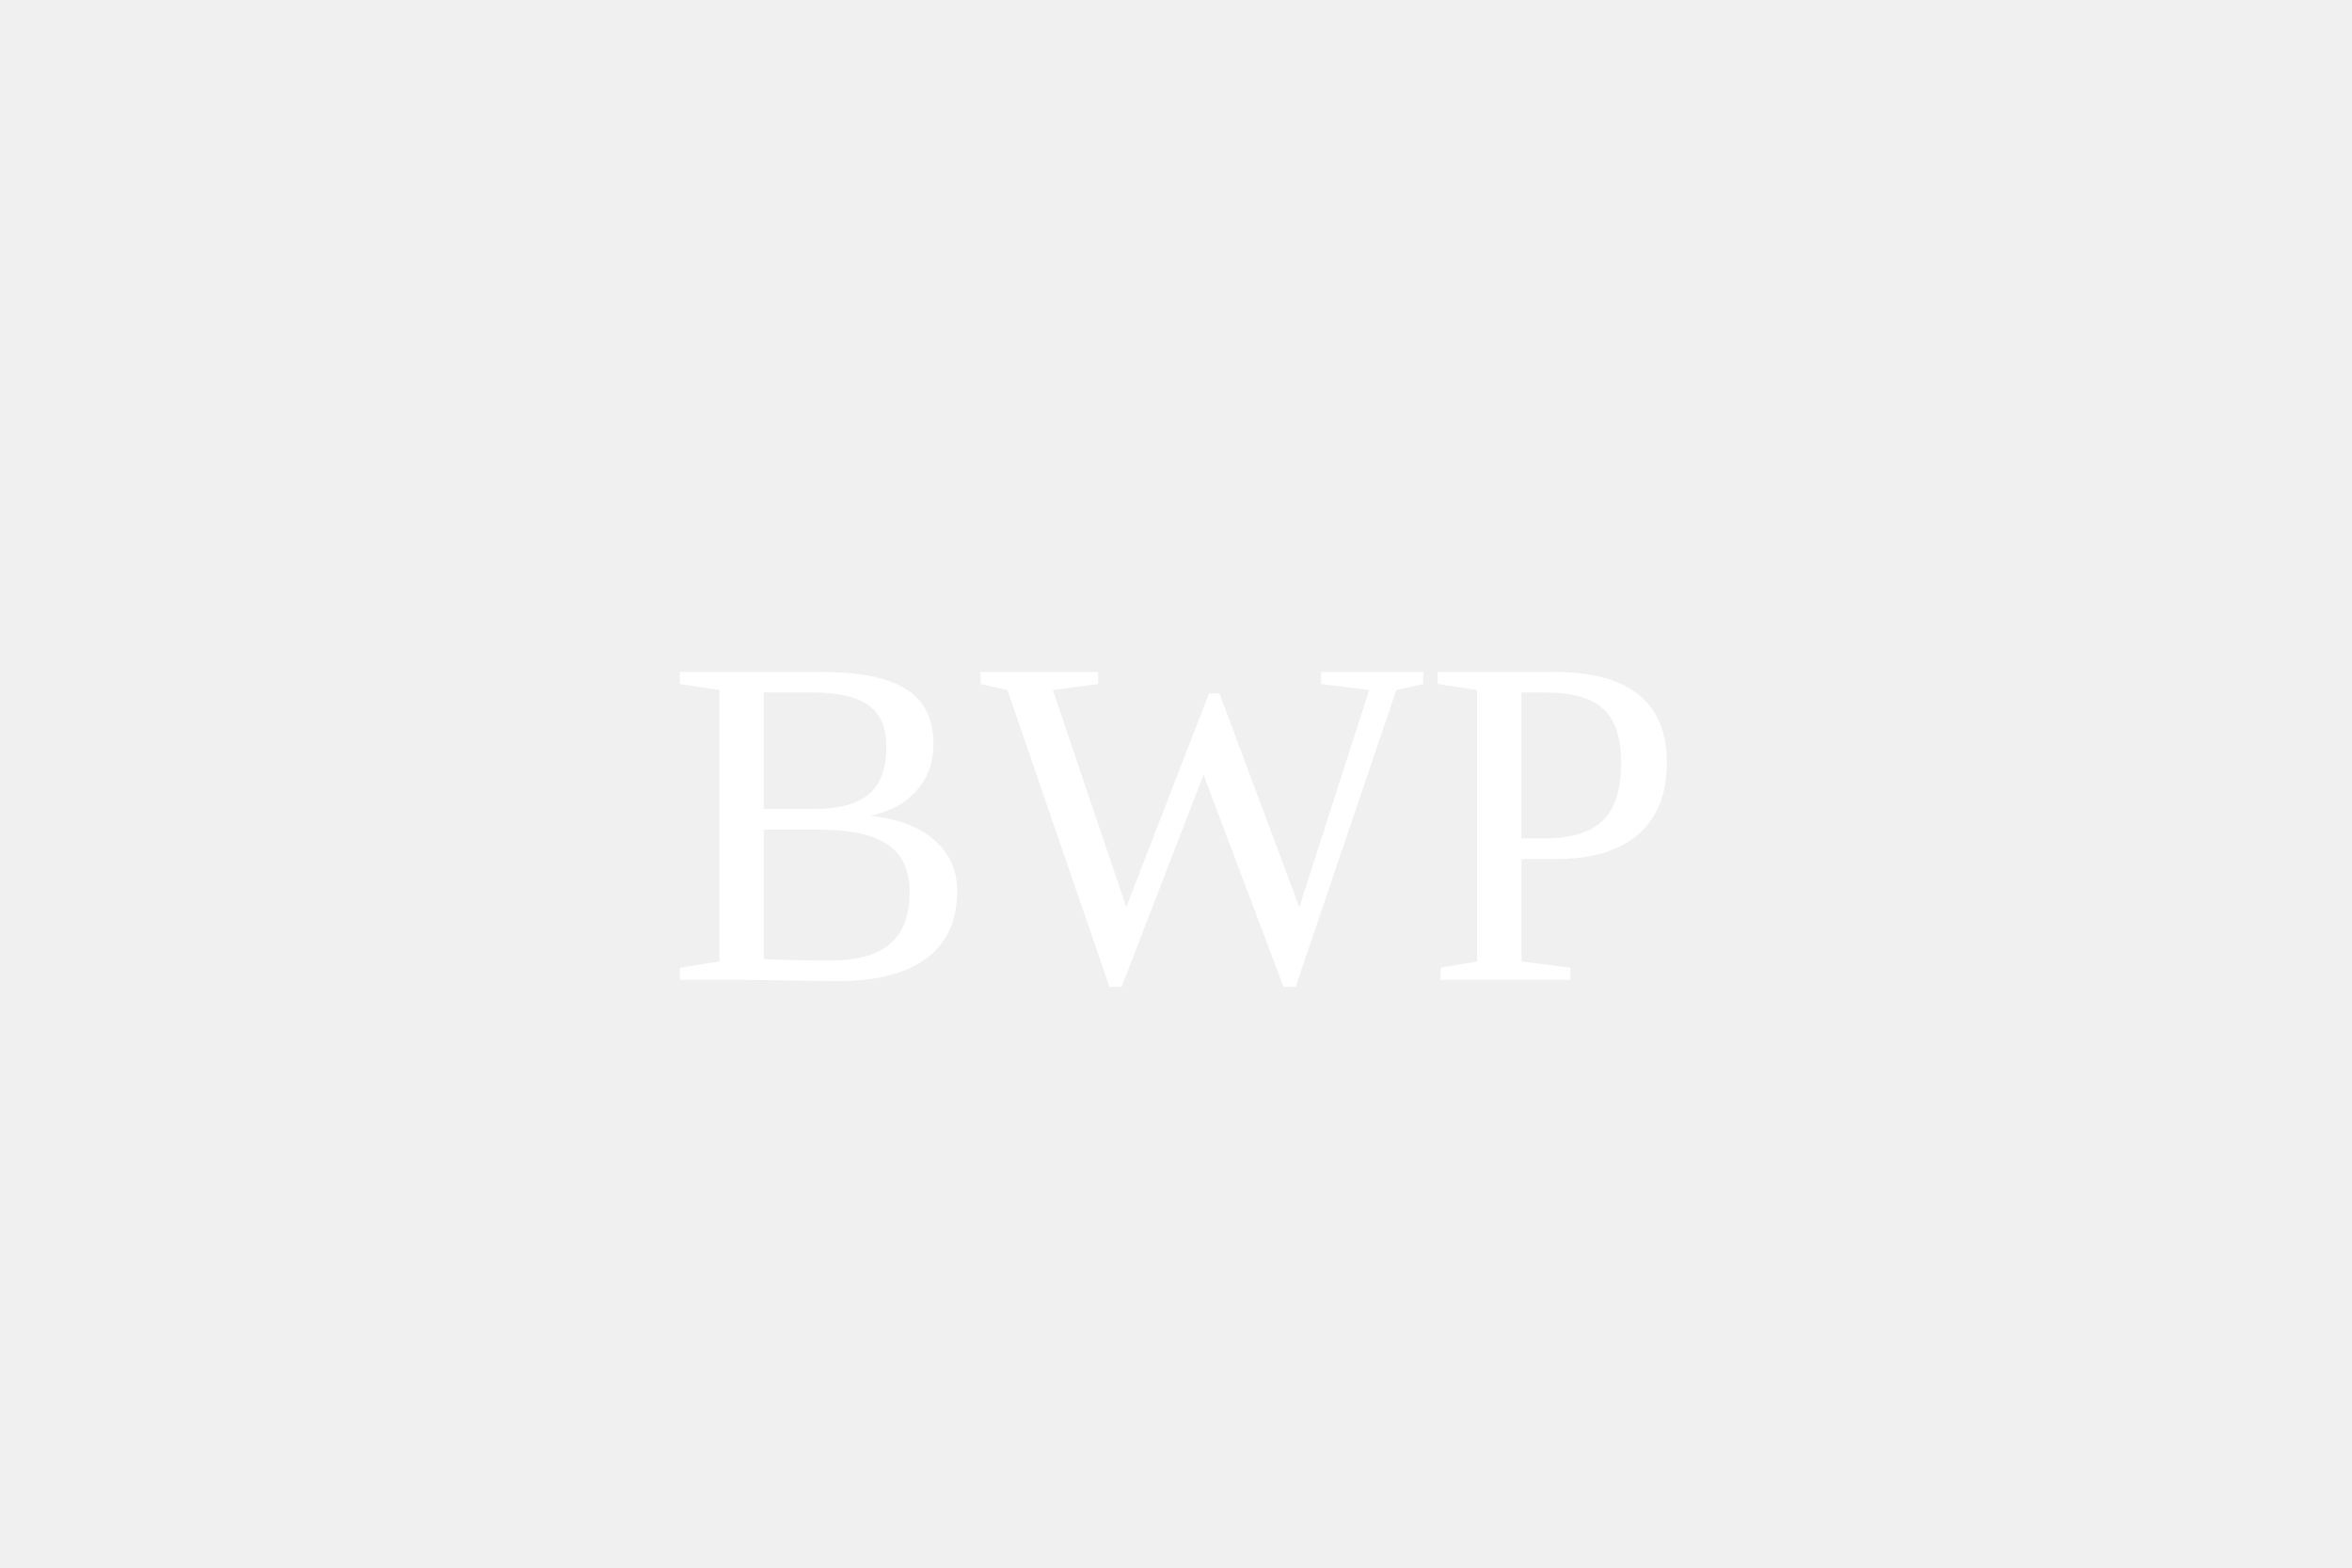
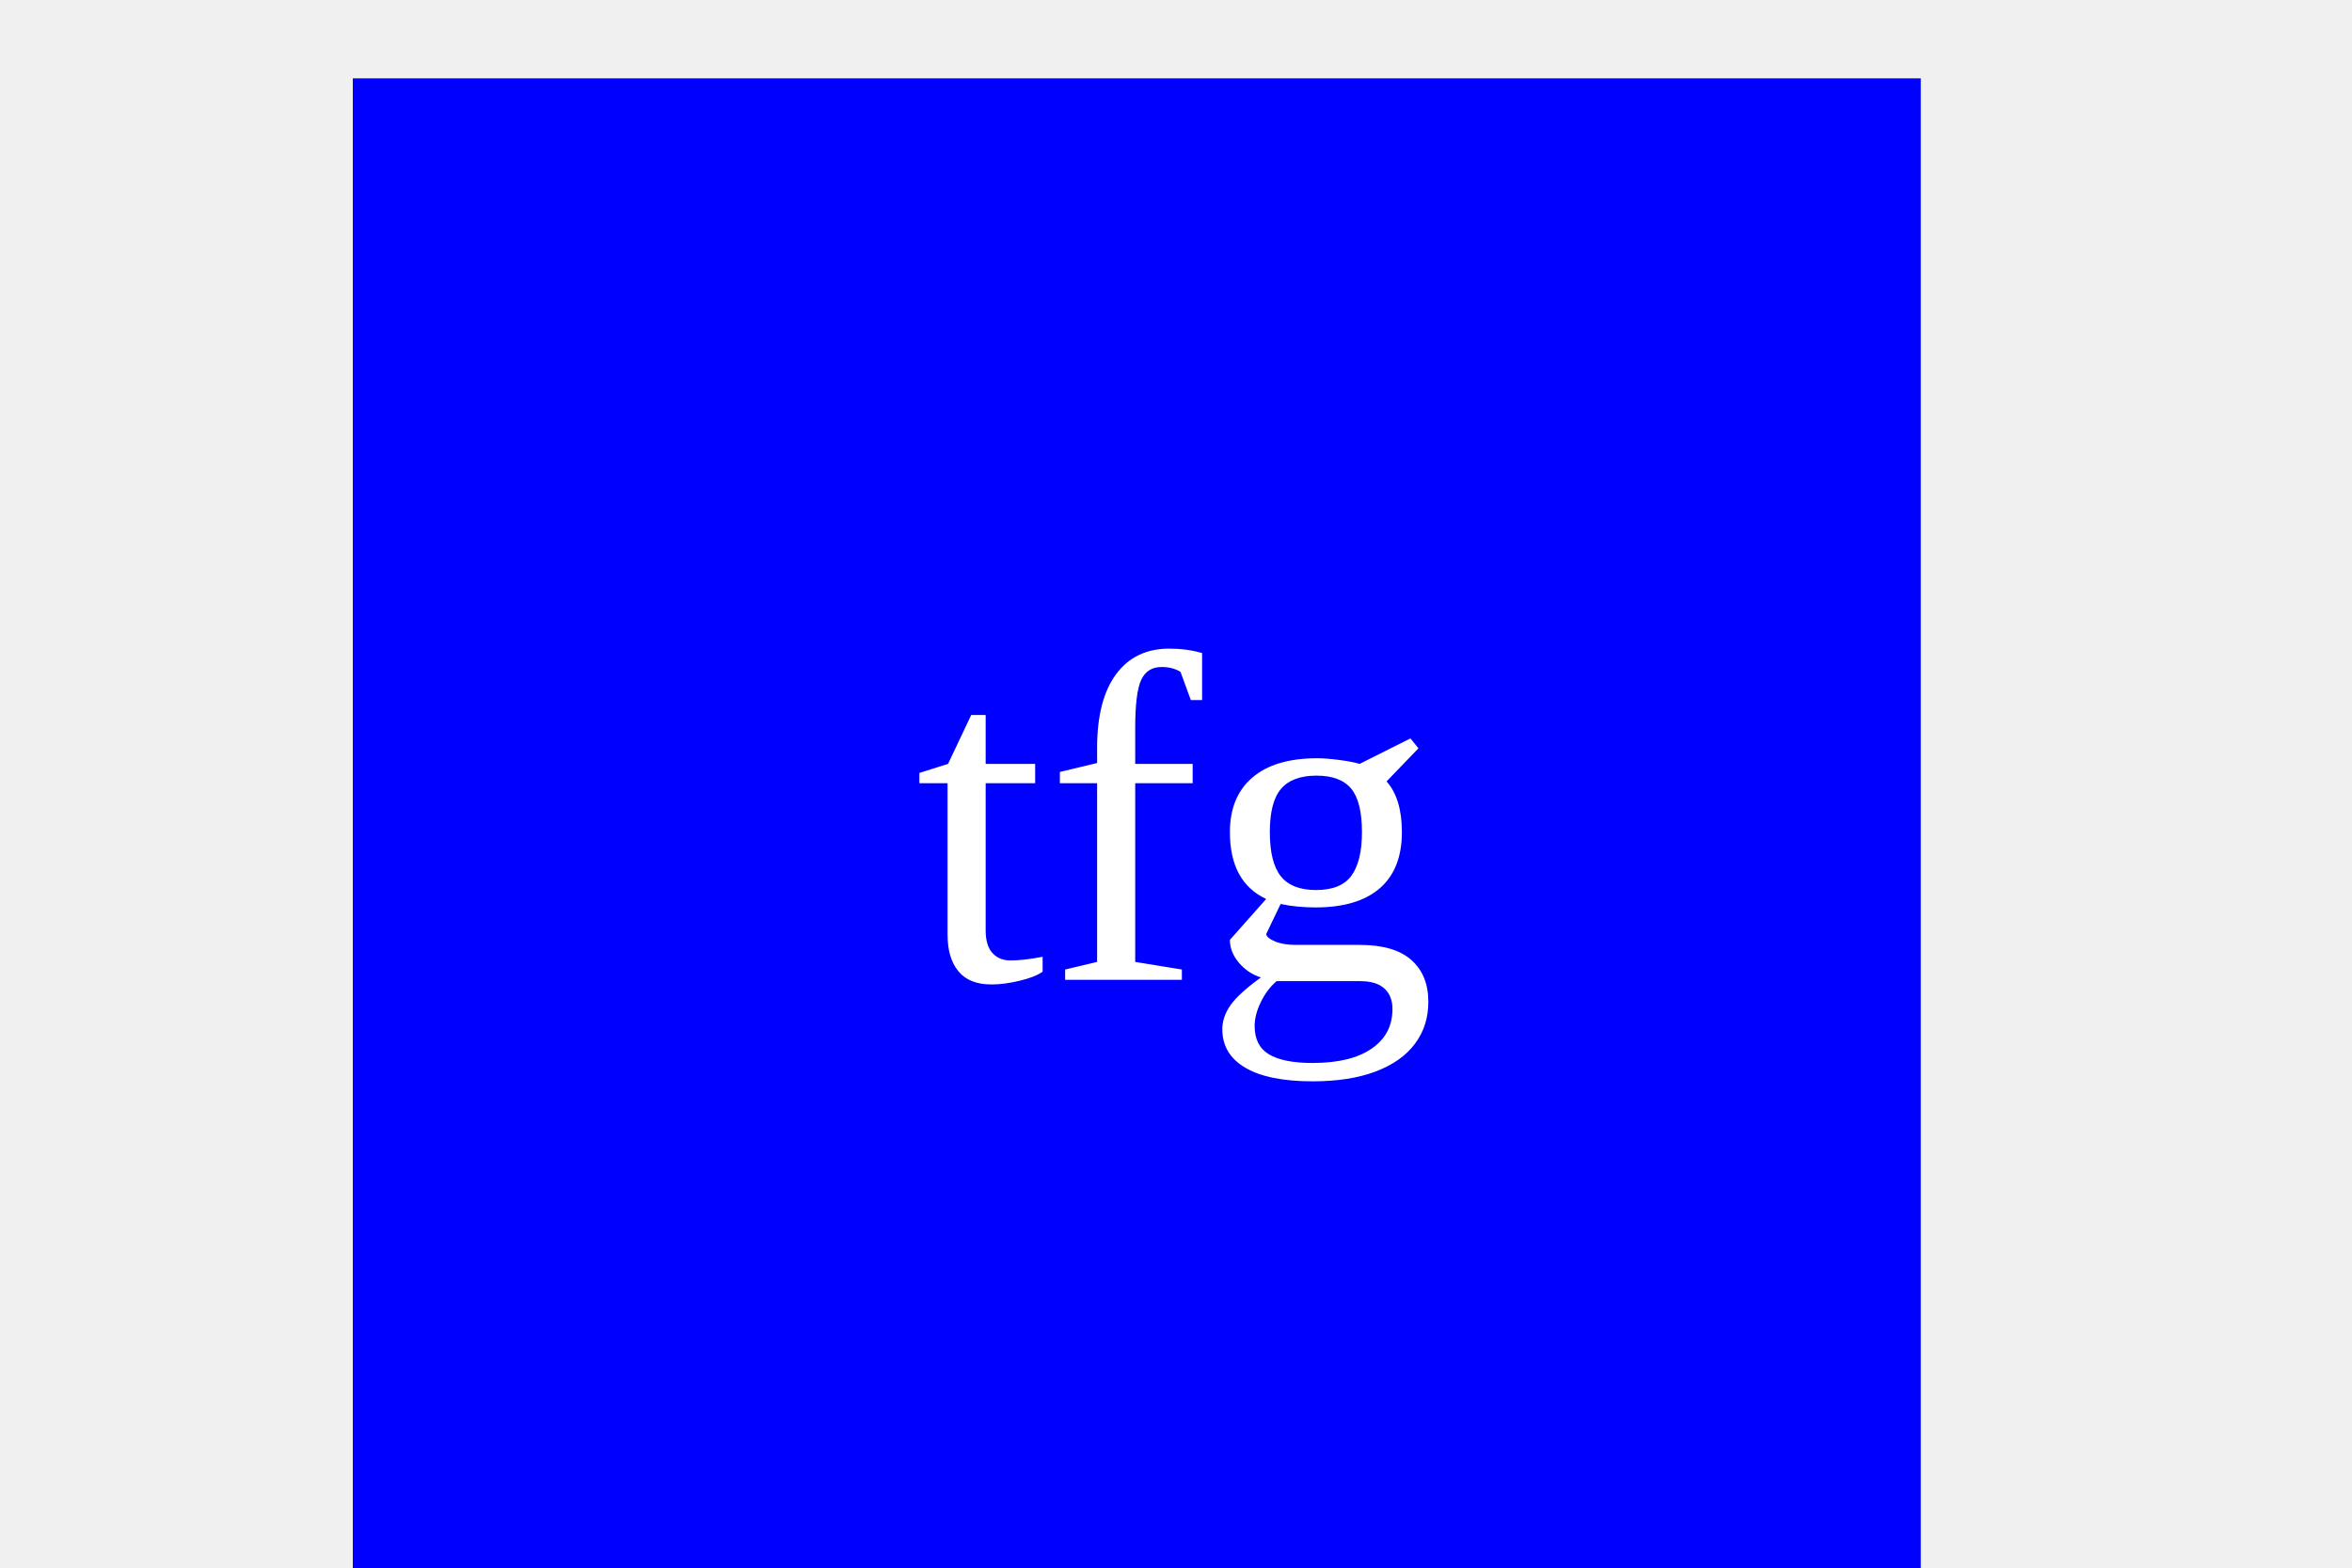
<svg xmlns="http://www.w3.org/2000/svg" version="1.1" width="300" height="200">
-   <triangle cx="150" cy="100" r="80" fill="red" />
-   <text x="150" y="125" font-size="60" text-anchor="middle" fill="white">BWP</text>
+   <rect x="45" y="10" width="200" height="200" fill="blue" />
+   <text x="150" y="125" font-size="60" text-anchor="middle" fill="white">tfg</text>
</svg>
